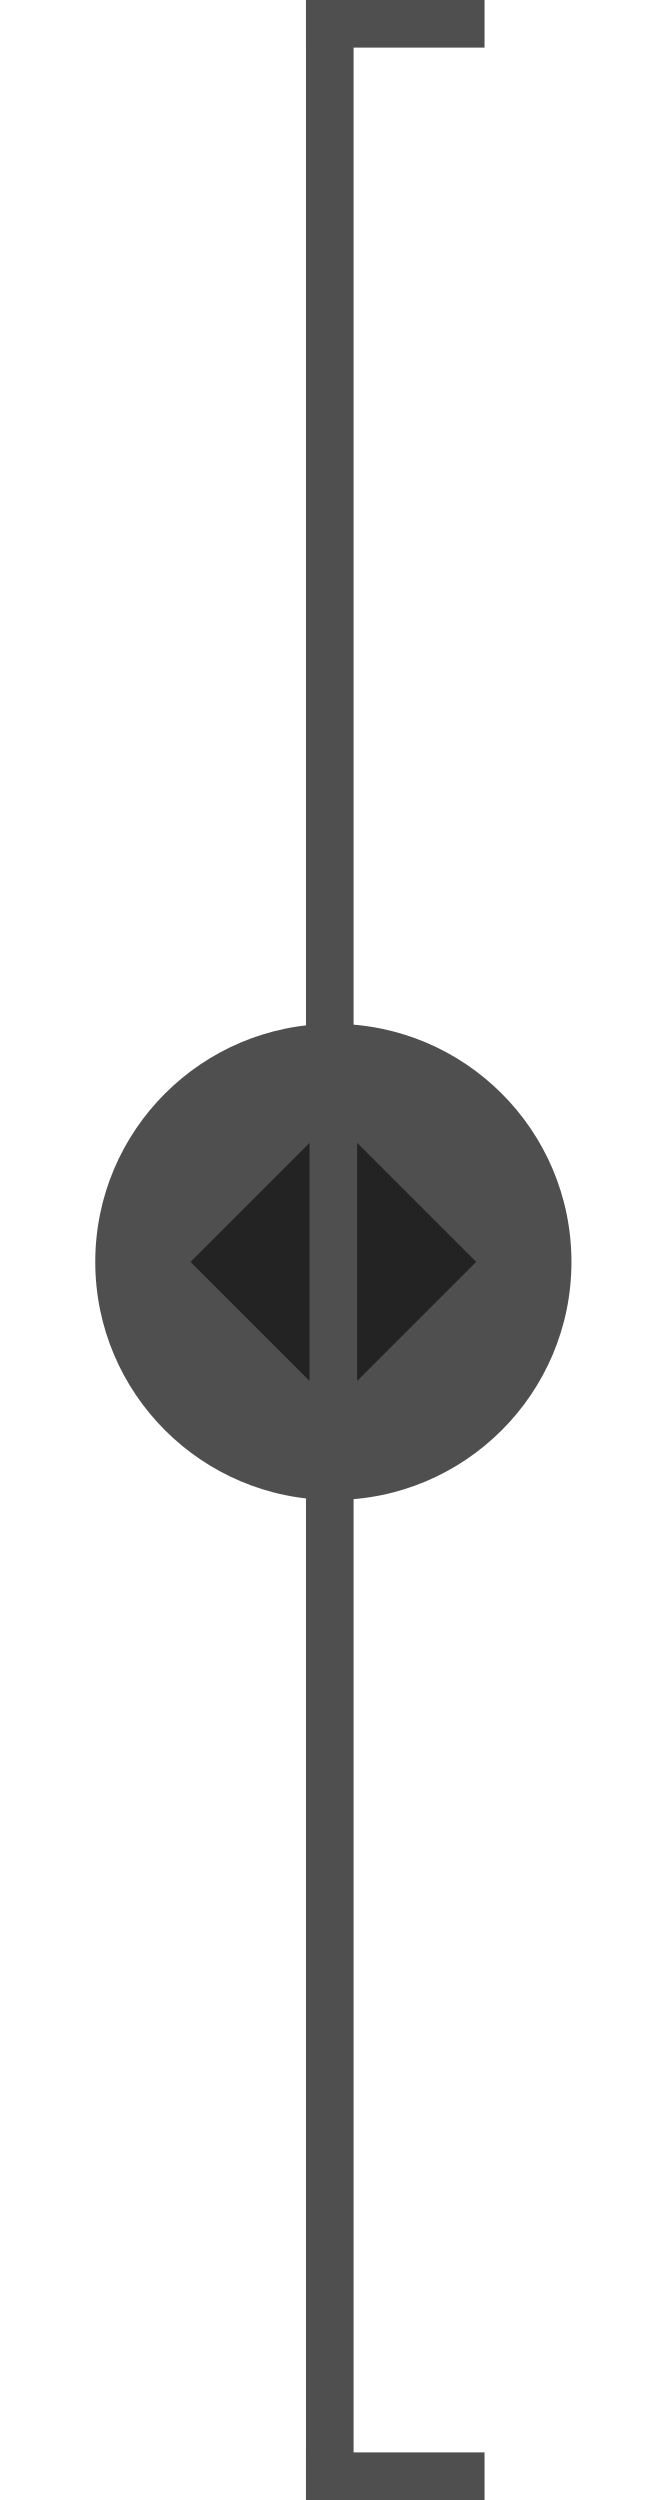
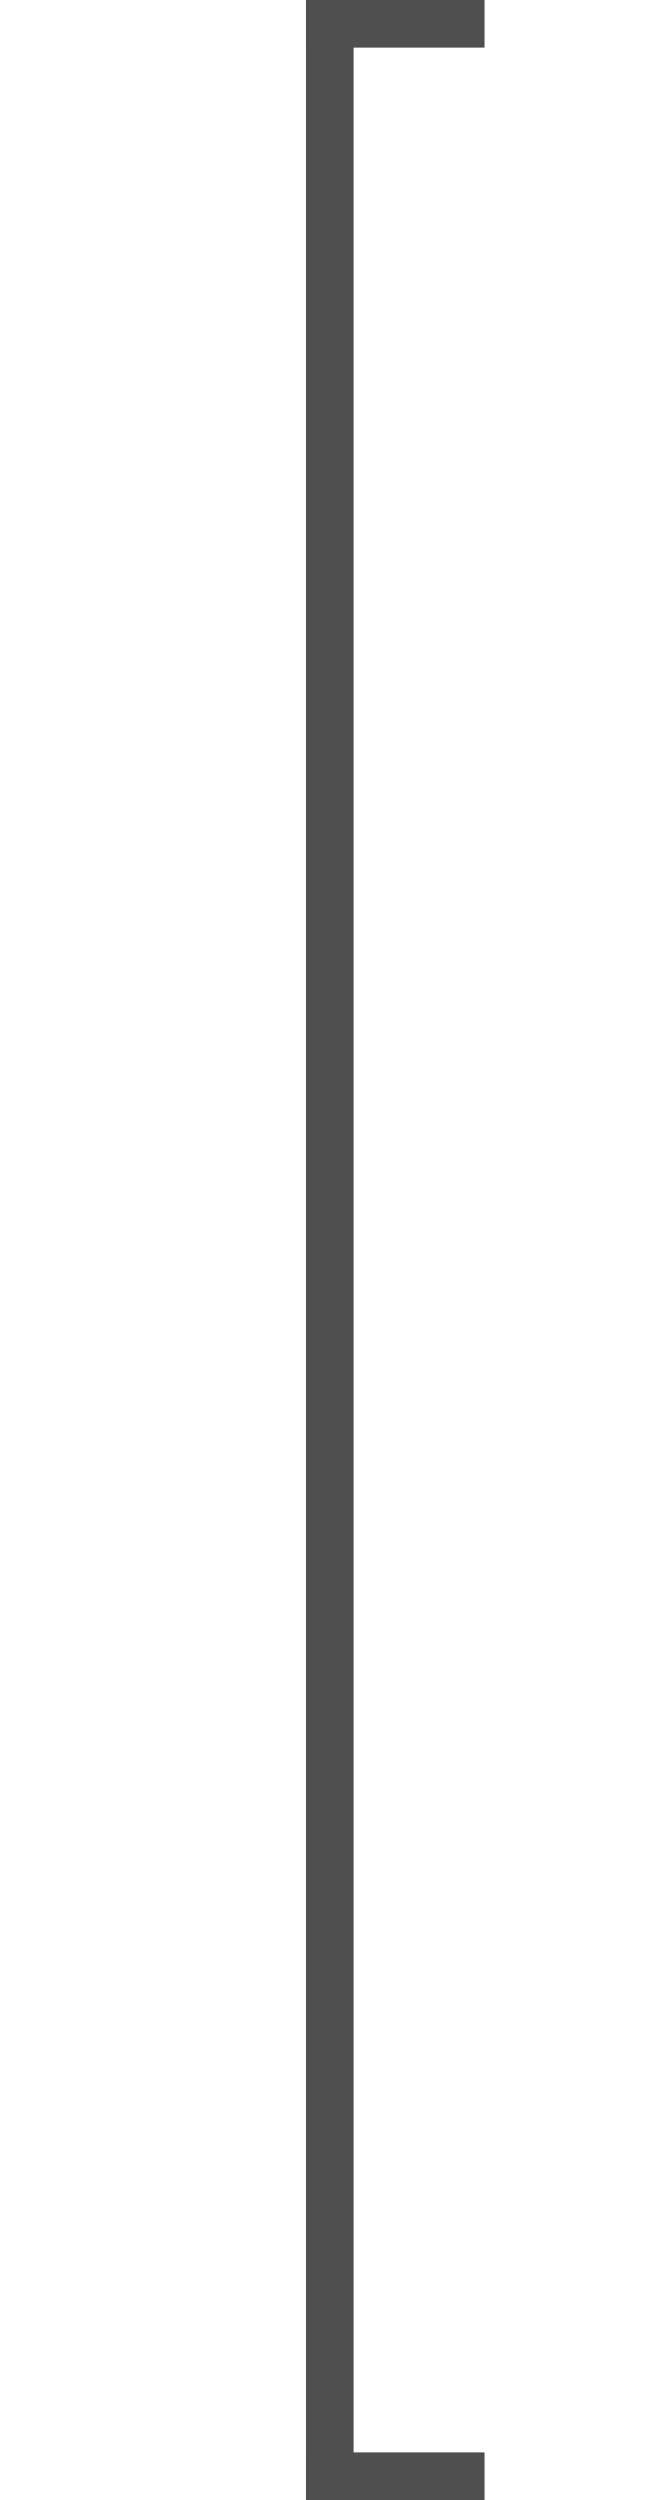
<svg xmlns="http://www.w3.org/2000/svg" width="28" height="105" viewBox="0 0 28 105">
  <g data-name="그룹 11859">
    <g data-name="그룹 11814" transform="translate(-745.149 -1317)">
      <g data-name="그룹 11812">
        <path data-name="사각형 3337" transform="rotate(90 -275.75 1041.25)" style="fill:#4f4f4f" d="M0 0h2v7.5H0z" />
        <path data-name="사각형 3338" transform="rotate(90 -327.25 1092.75)" style="fill:#4f4f4f" d="M0 0h2v7.5H0z" />
        <path data-name="사각형 3339" transform="translate(758 1317)" style="fill:#4f4f4f" d="M0 0h2v105H0z" />
      </g>
-       <g data-name="그룹 11739">
-         <path data-name="패스 8173" d="M10 0A10 10 0 1 1 0 10 10 10 0 0 1 10 0z" transform="translate(749.15 1360)" style="fill:#4f4f4f" />
-         <path data-name="다각형 35" d="m5 0 5 5H0z" transform="rotate(-90 1064.075 310.925)" style="fill:#232323" />
-         <path data-name="다각형 36" d="m5 0 5 5H0z" transform="rotate(90 -299.925 1065.075)" style="fill:#232323" />
-       </g>
-       <circle data-name="타원 344" cx="14" cy="14" r="14" transform="translate(745.149 1356)" style="fill:none" />
    </g>
    <path data-name="사각형 3414" style="opacity:0" d="M0 0h28v105H0z" />
  </g>
</svg>
